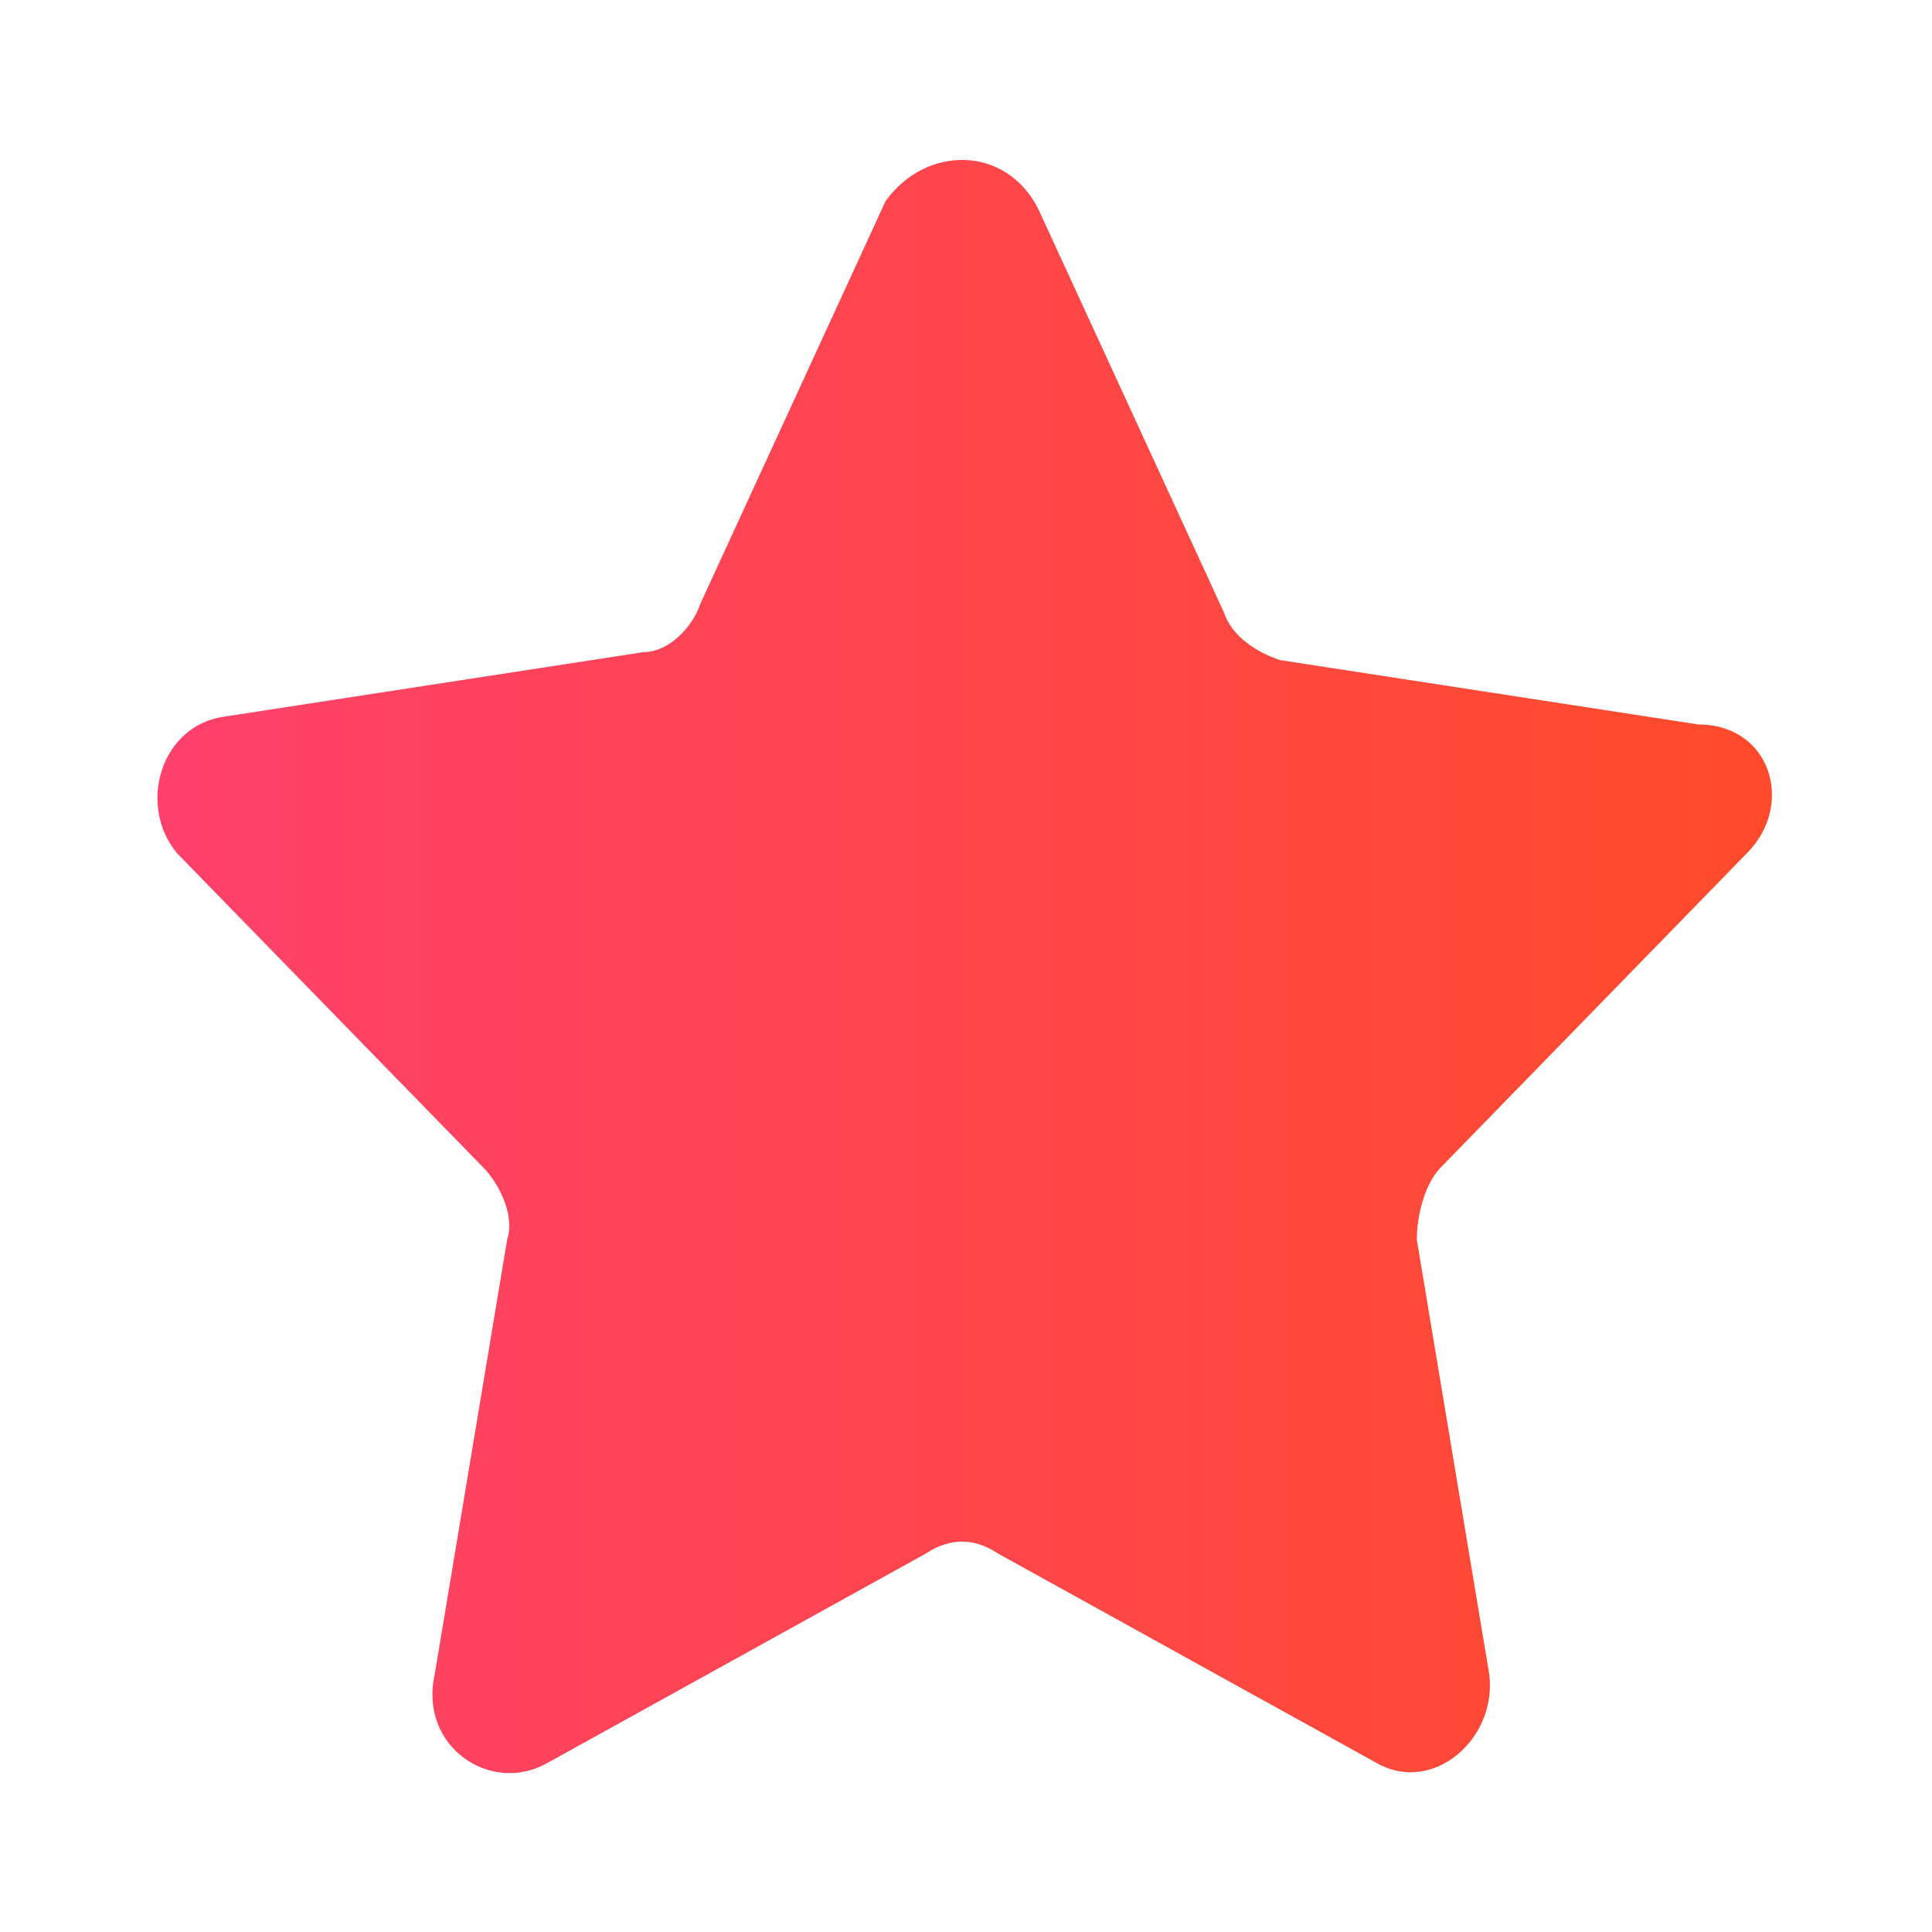
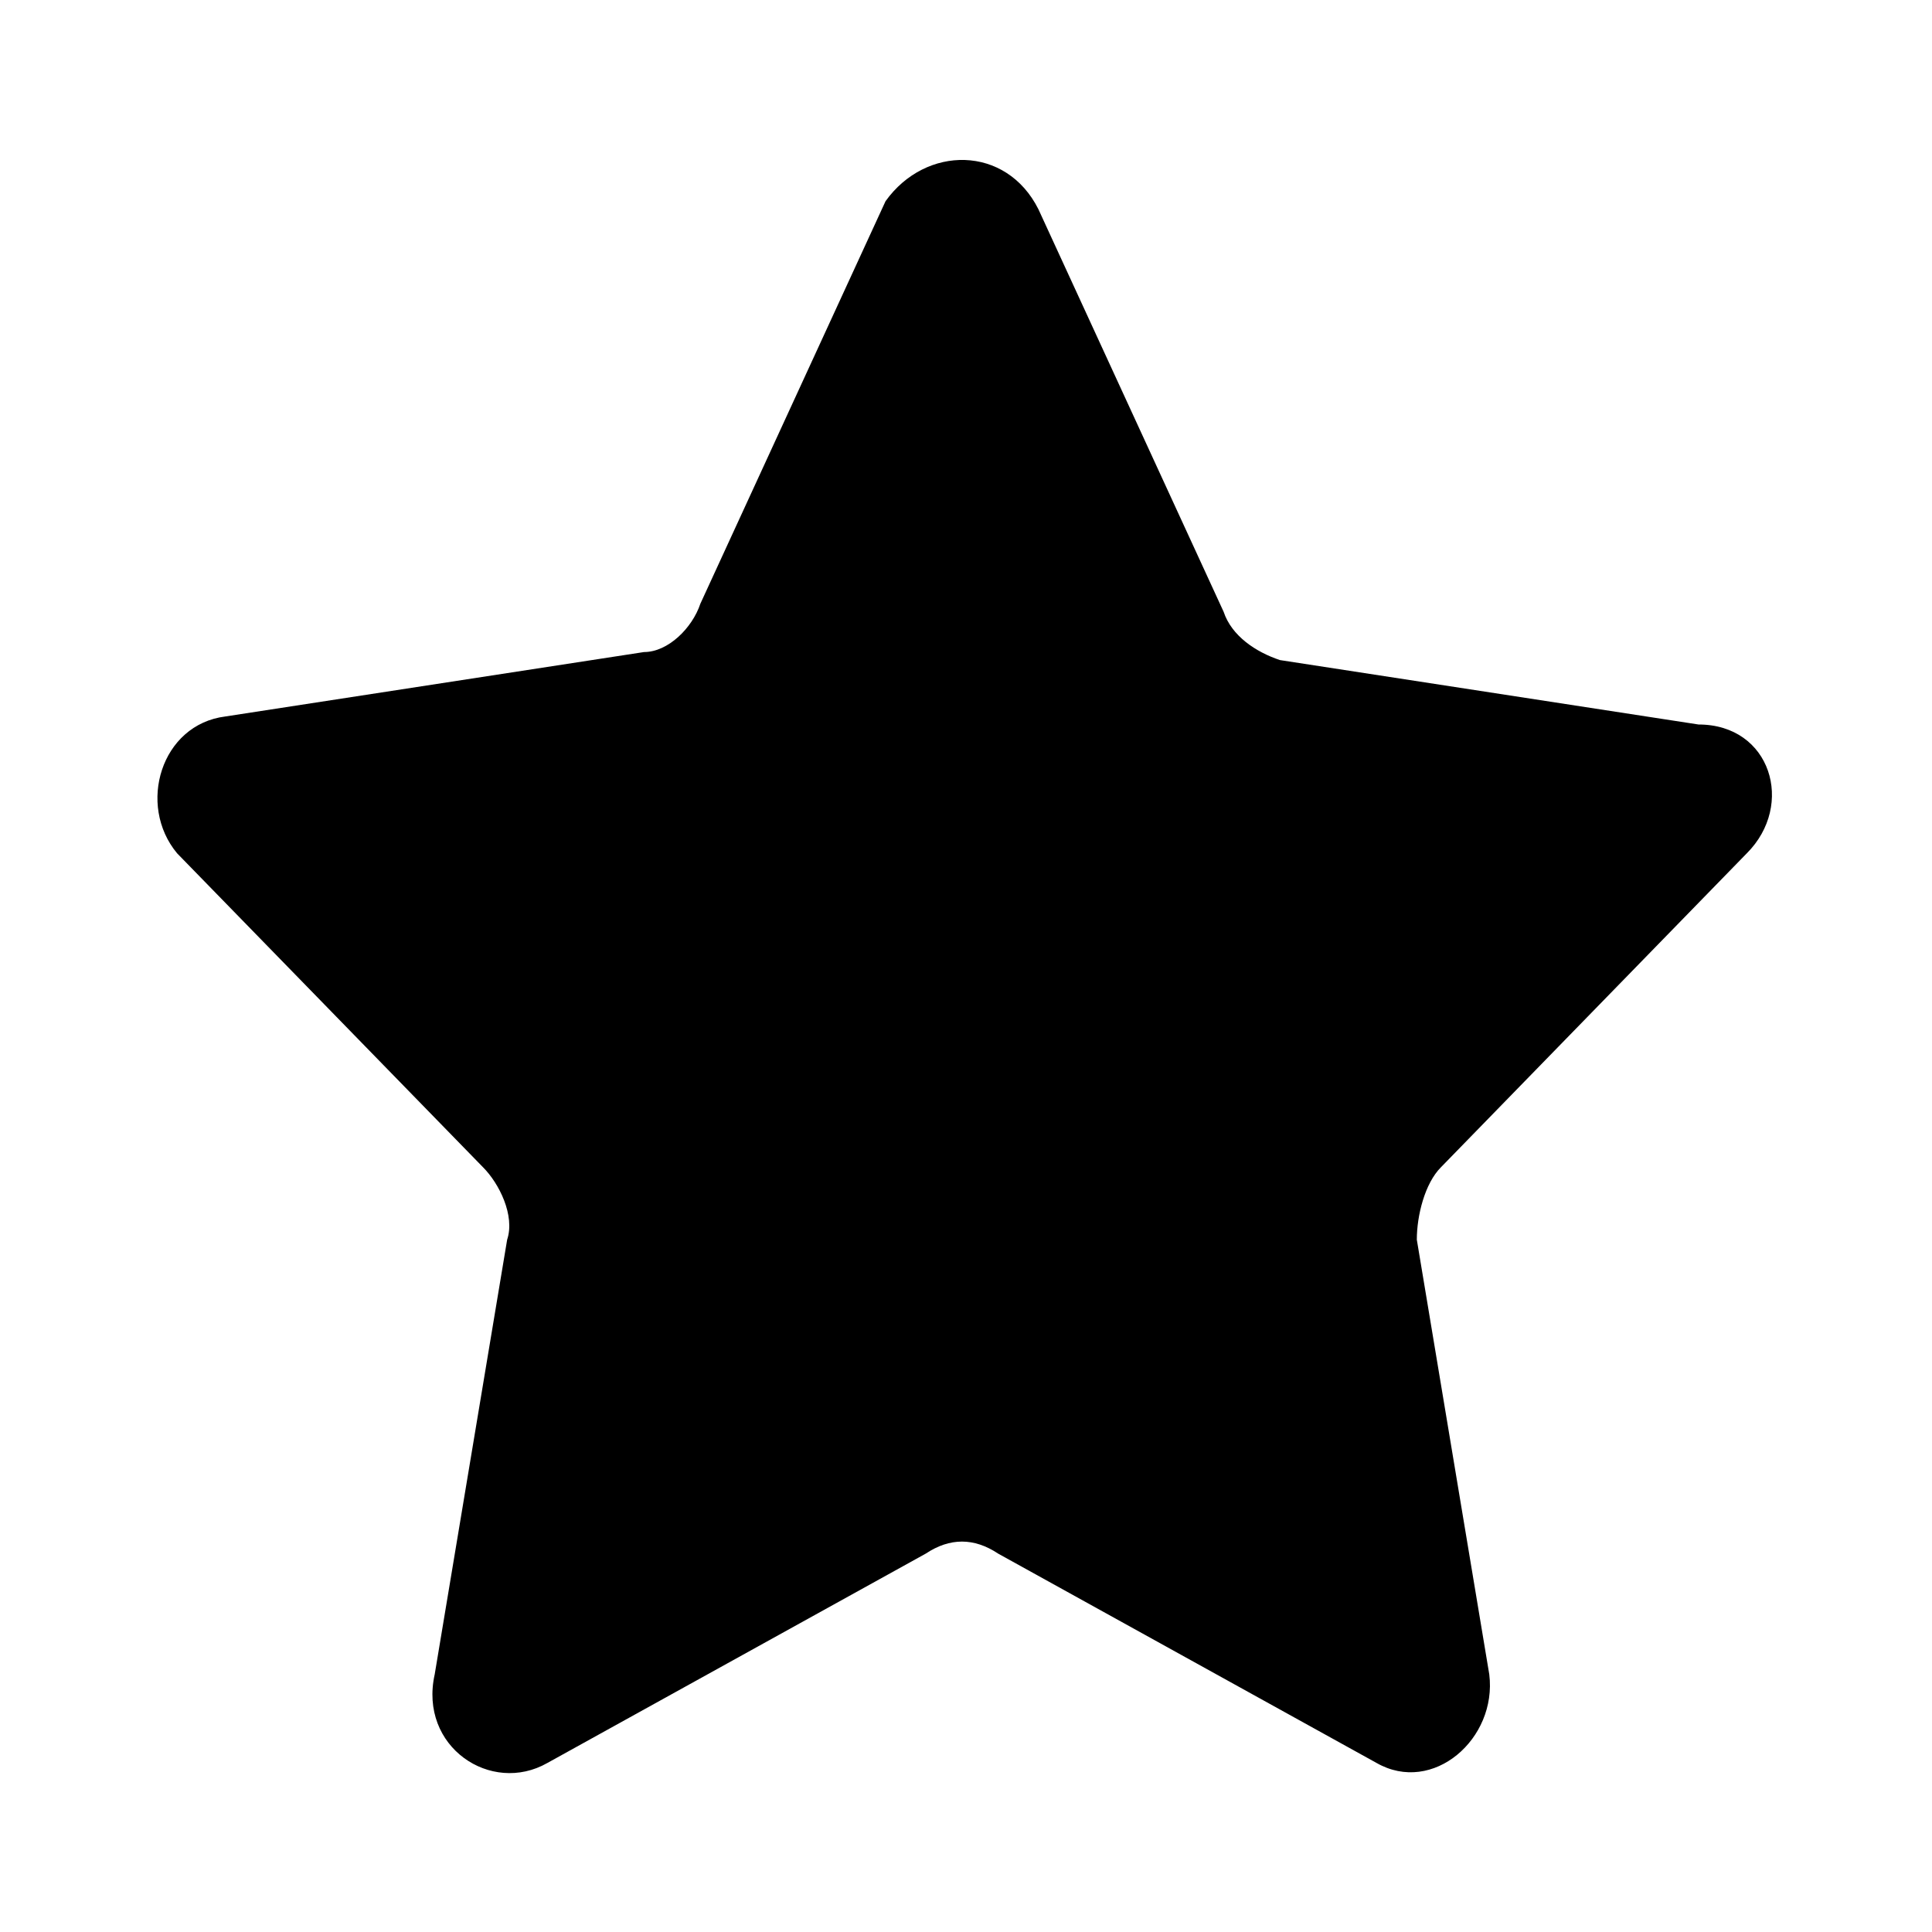
<svg xmlns="http://www.w3.org/2000/svg" width="32" height="32" viewBox="0 0 32 32" fill="none">
  <path d="M17.2 3.467L20.267 10.133C20.4 10.533 20.8 10.8 21.2 10.933L28.133 12C29.333 12 29.733 13.333 28.933 14.133L23.867 19.333C23.6 19.6 23.467 20.133 23.467 20.533L24.667 27.733C24.8 28.8 23.733 29.733 22.8 29.2L16.533 25.733C16.133 25.467 15.733 25.467 15.333 25.733L9.067 29.2C8.133 29.733 6.933 28.933 7.2 27.733L8.4 20.533C8.533 20.133 8.267 19.6 8 19.333L2.933 14.133C2.267 13.333 2.667 12 3.733 11.867L10.667 10.8C11.067 10.8 11.467 10.4 11.6 10L14.667 3.333C15.333 2.4 16.667 2.4 17.2 3.467Z" fill="url(#paint0_linear_115_1733)" />
  <defs>
    <linearGradient id="paint0_linear_115_1733" x1="2.607" y1="16.009" x2="29.35" y2="16.009" gradientUnits="userSpaceOnUse">
-       <stop stop-color="#FF416C" />
-       <stop offset="1" stop-color="#FF4B2B" />
+       <stop stopColor="#FF416C" />
+       <stop offset="1" stopColor="#FF4B2B" />
    </linearGradient>
  </defs>
</svg>
